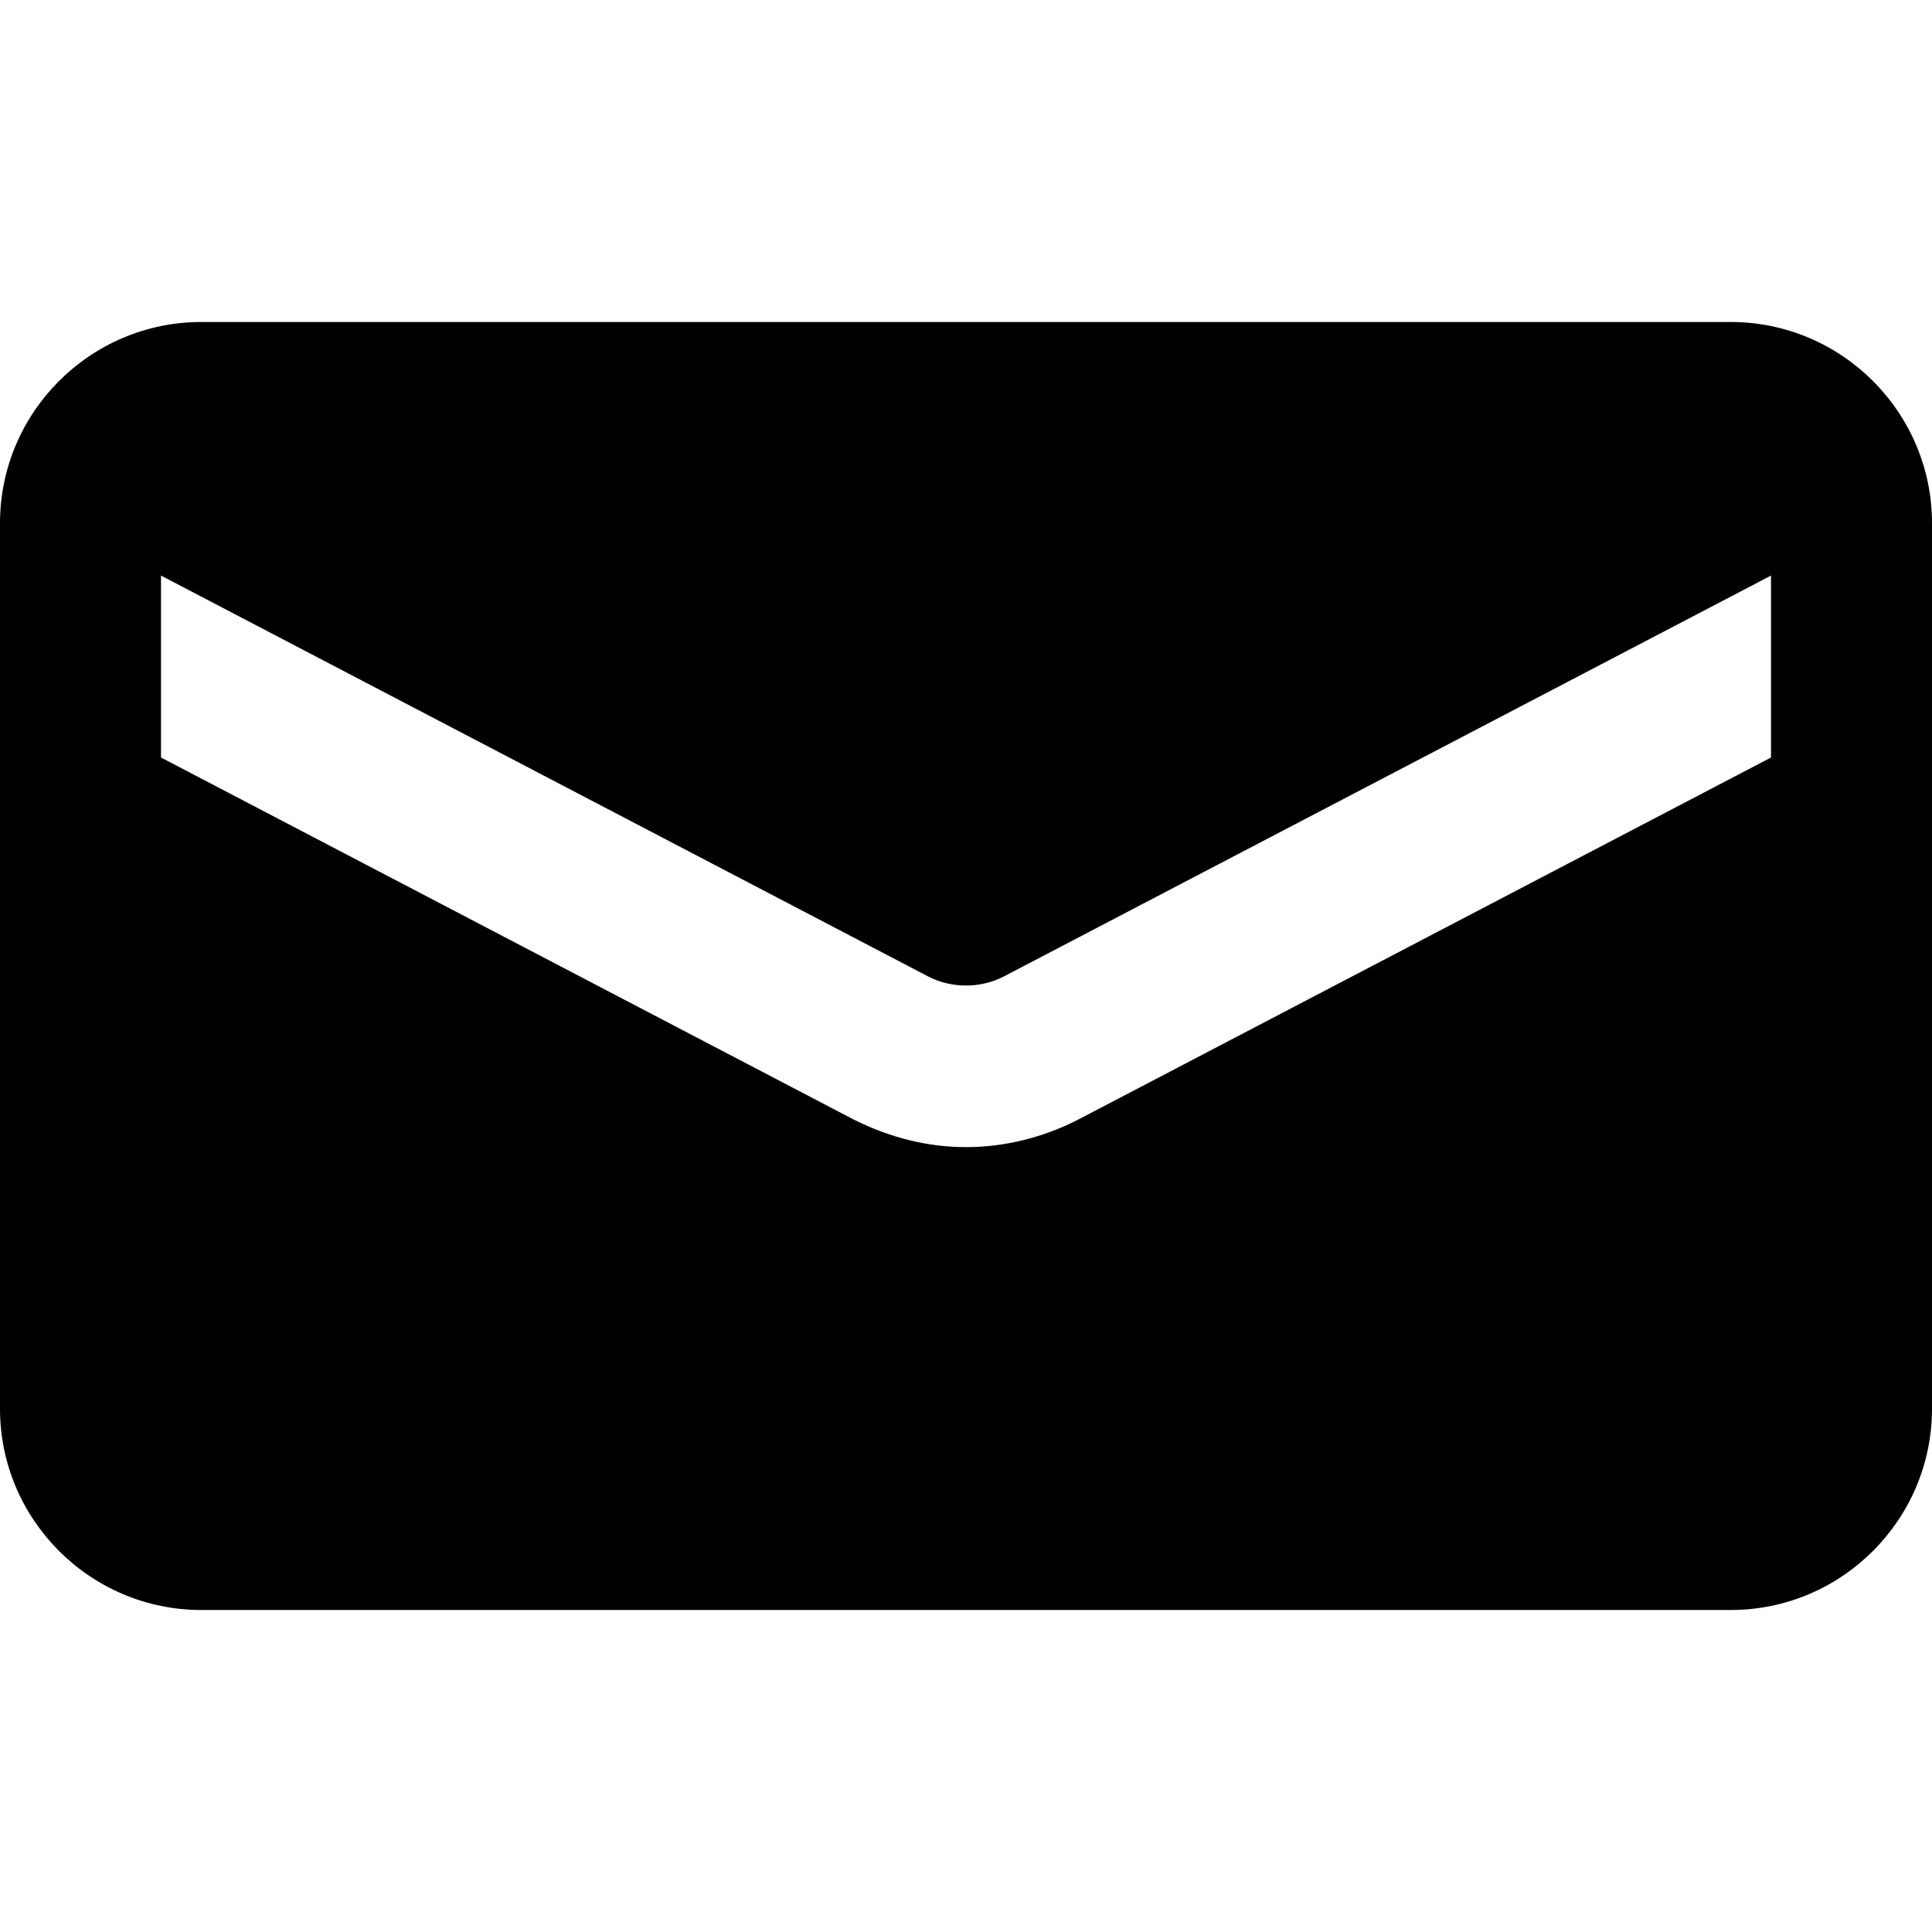
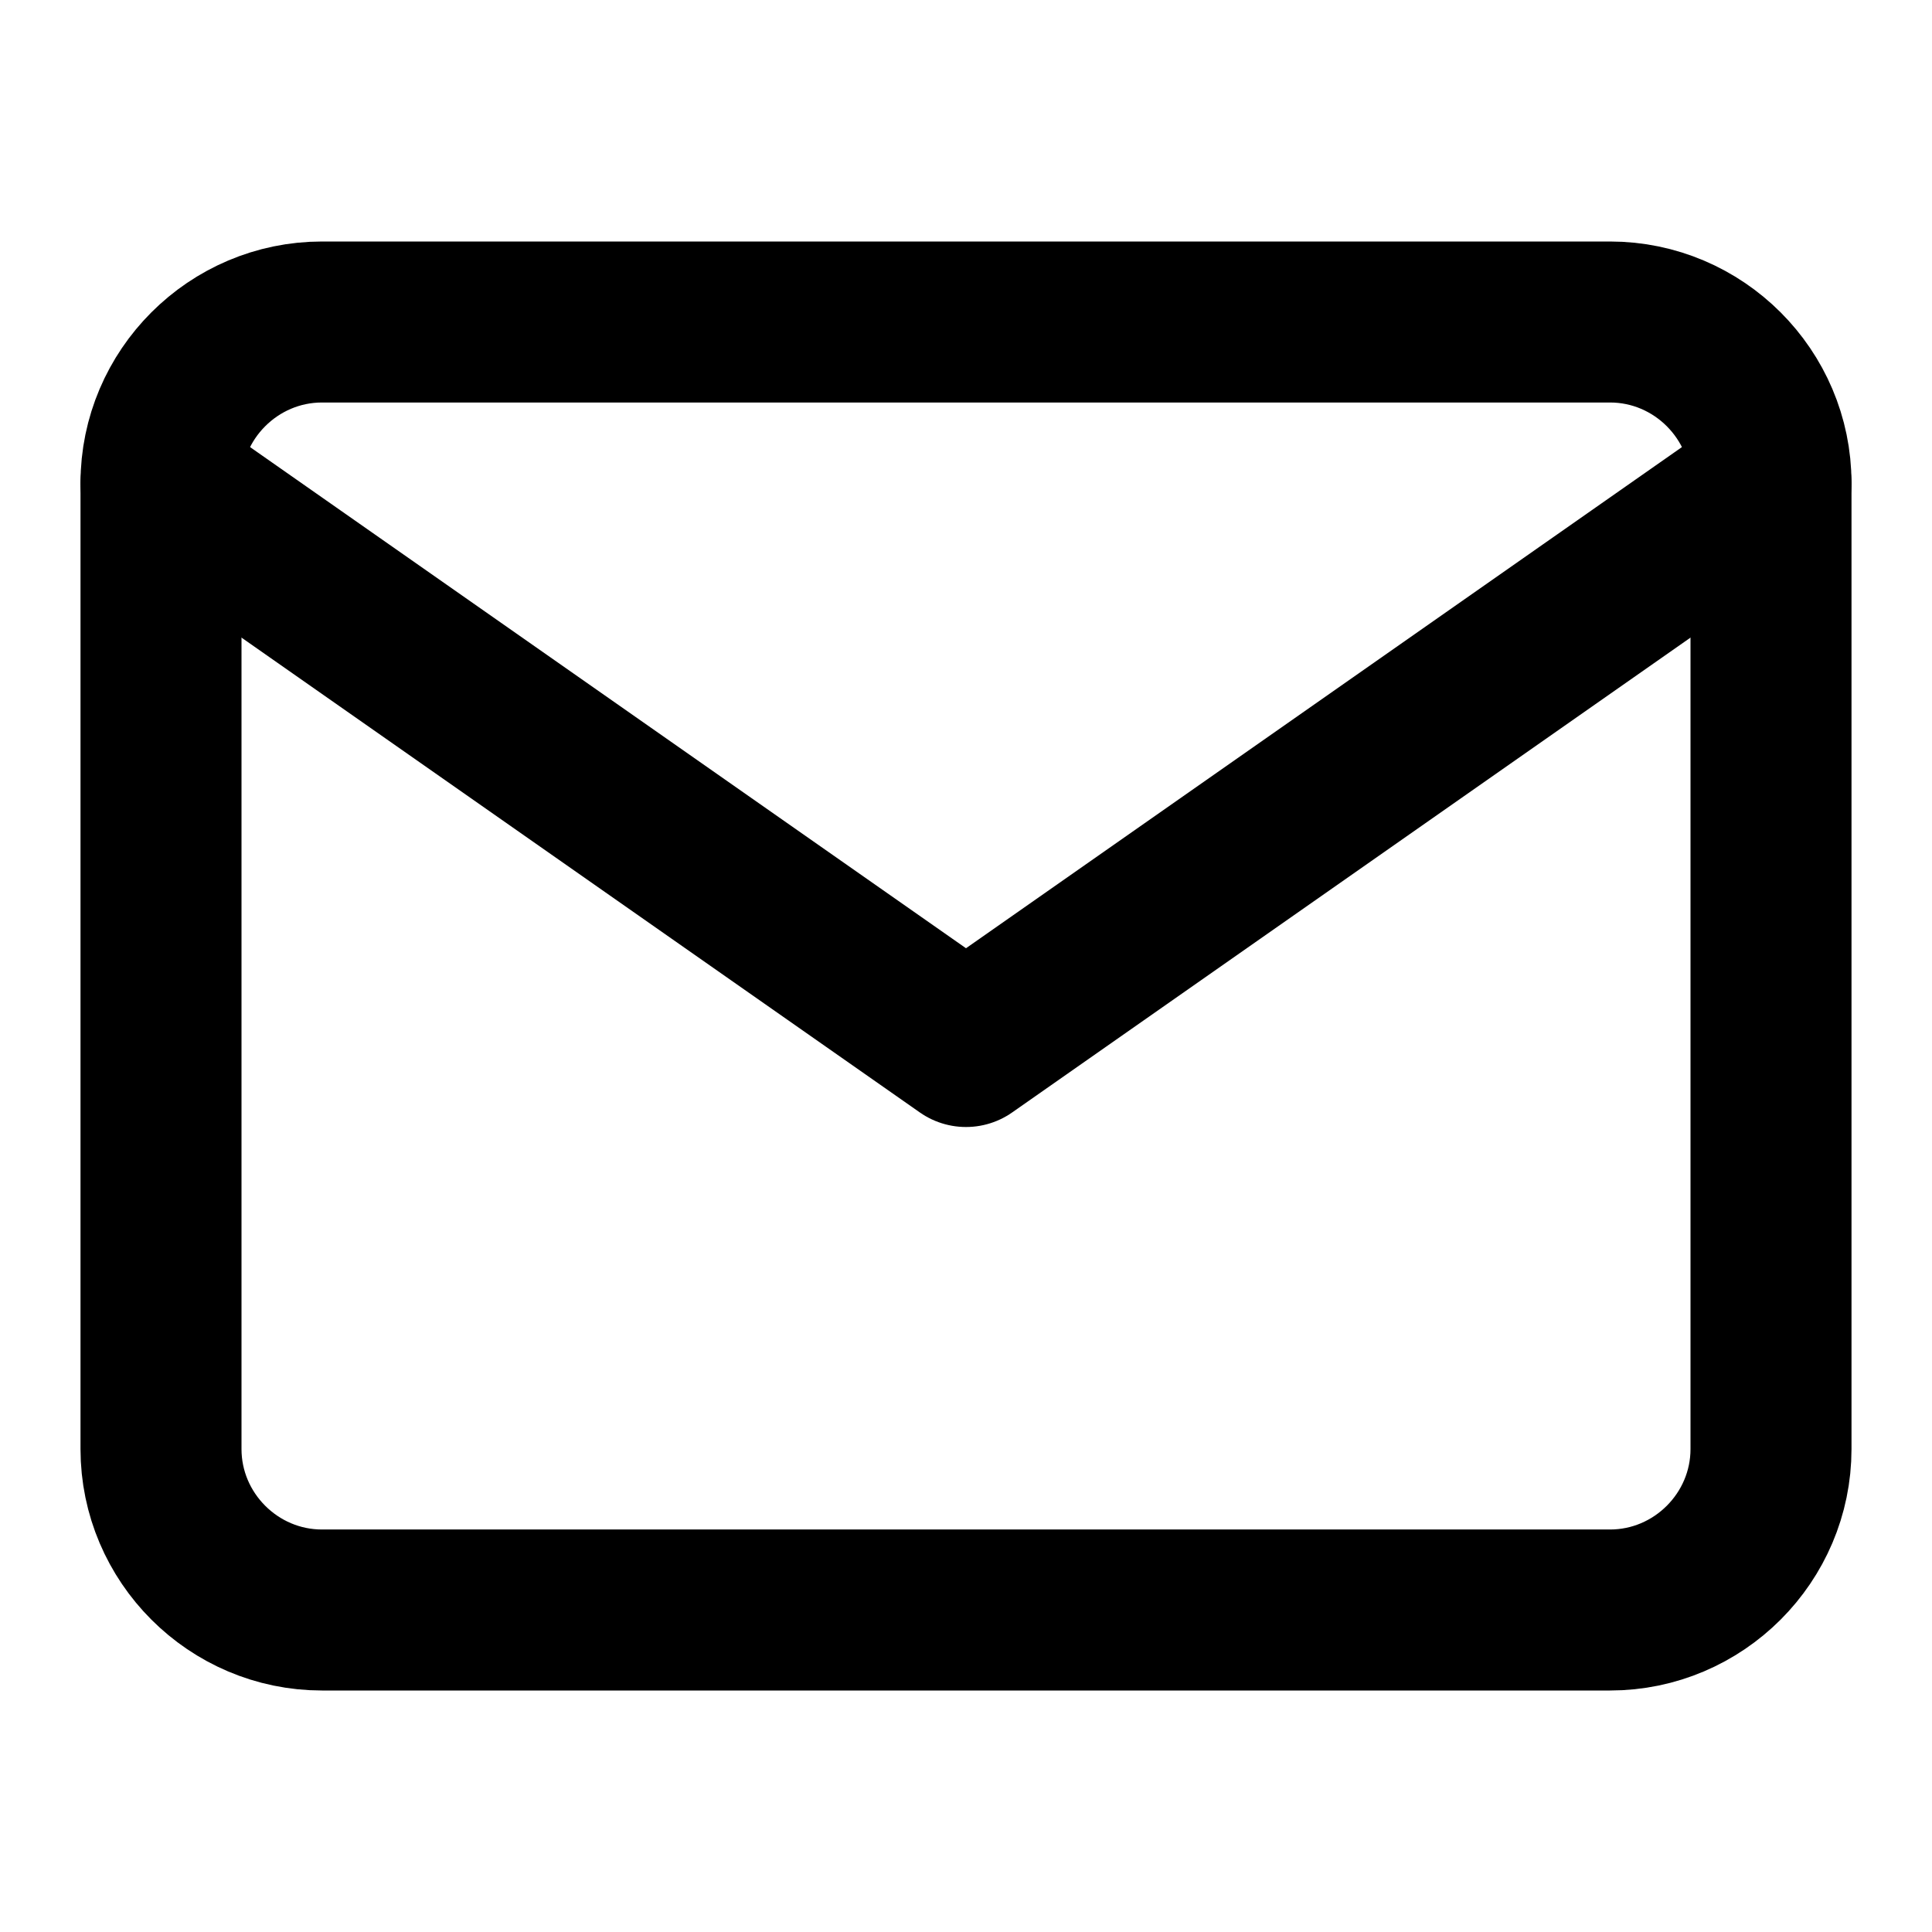
- <svg xmlns="http://www.w3.org/2000/svg" enable-background="new 0 0 24 24" height="512" viewBox="0 0 24 24" width="512">
-   <path d="m21.5 4h-19c-1.378 0-2.5 1.122-2.5 2.5v11c0 1.378 1.122 2.5 2.5 2.5h19c1.378 0 2.5-1.122 2.5-2.5v-11c0-1.378-1.122-2.5-2.5-2.5zm.5 5.41-8.61 4.5c-.43.22-.91.34-1.39.34s-.95-.12-1.39-.34l-8.61-4.5v-2.26l9.53 4.98c.29.15.65.15.94 0l9.53-4.98z" />
+ <svg xmlns="http://www.w3.org/2000/svg" width="24" height="24" viewBox="0 0 24 24" fill="none" stroke="currentColor" stroke-width="2" stroke-linecap="round" stroke-linejoin="round" class="feather feather-mail">
+   <path d="M4 4h16c1.1 0 2 .9 2 2v12c0 1.1-.9 2-2 2H4c-1.1 0-2-.9-2-2V6c0-1.1.9-2 2-2z" />
+   <polyline points="22,6 12,13 2,6" />
</svg>
